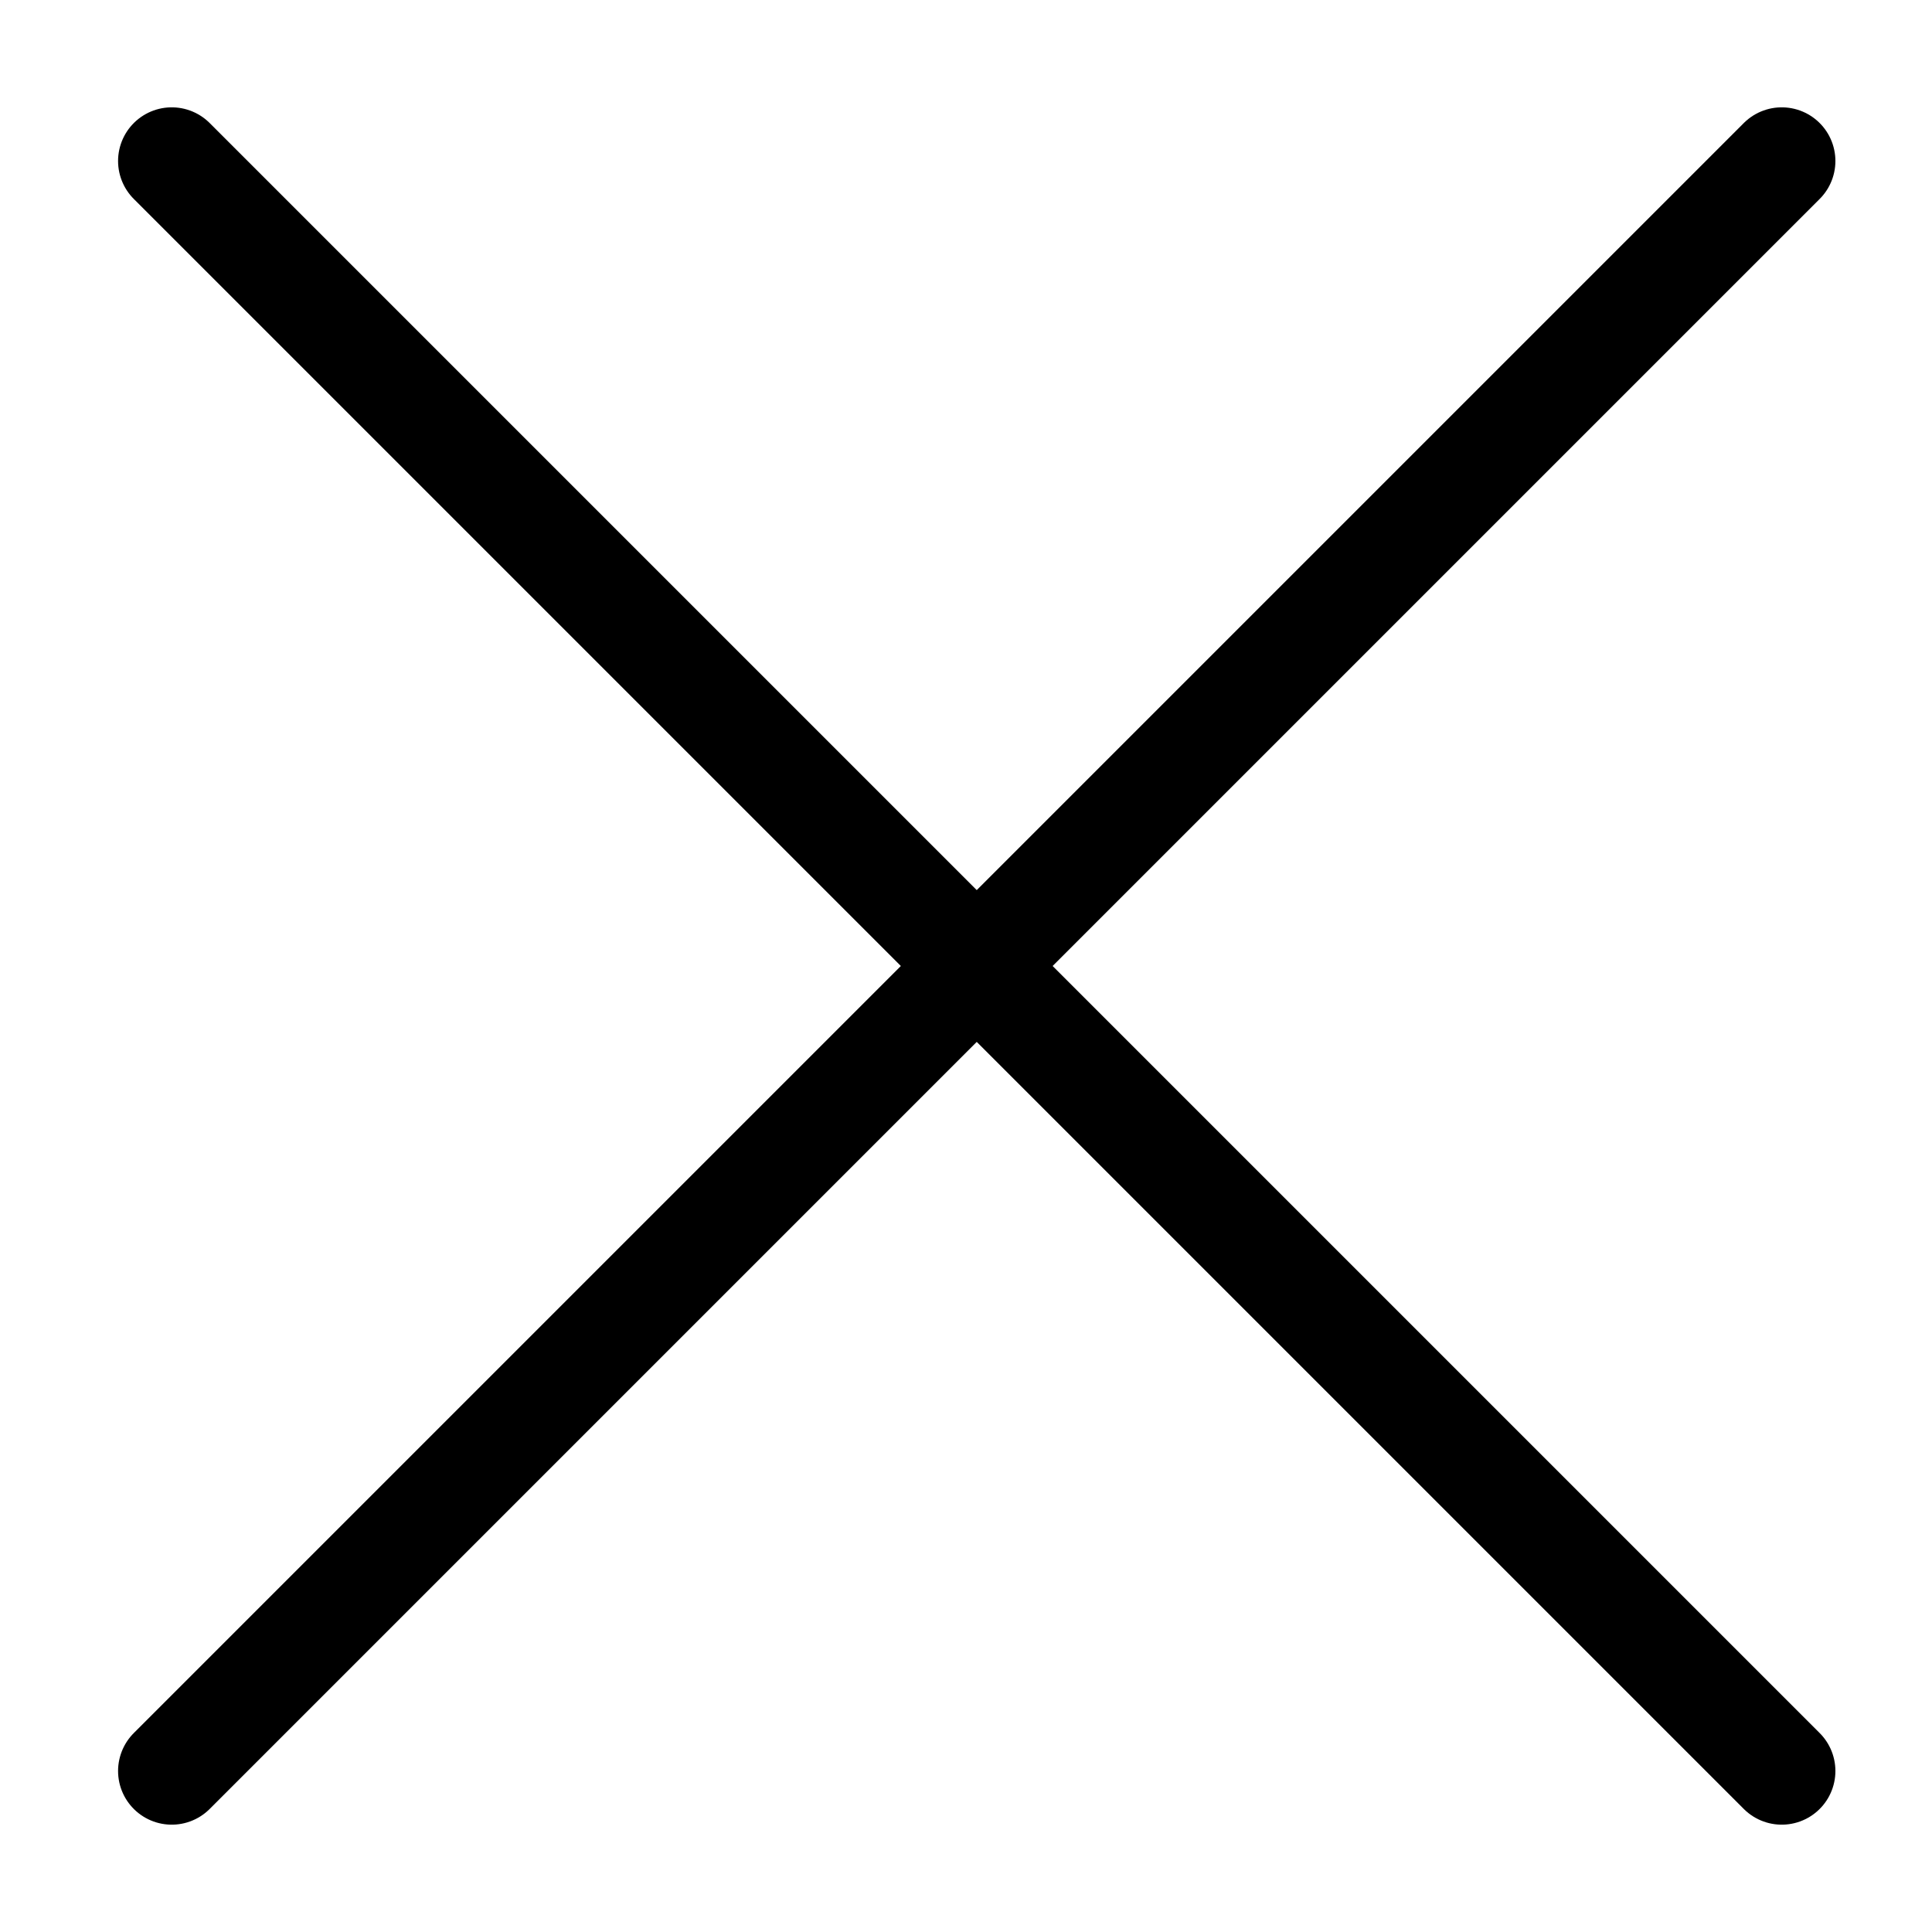
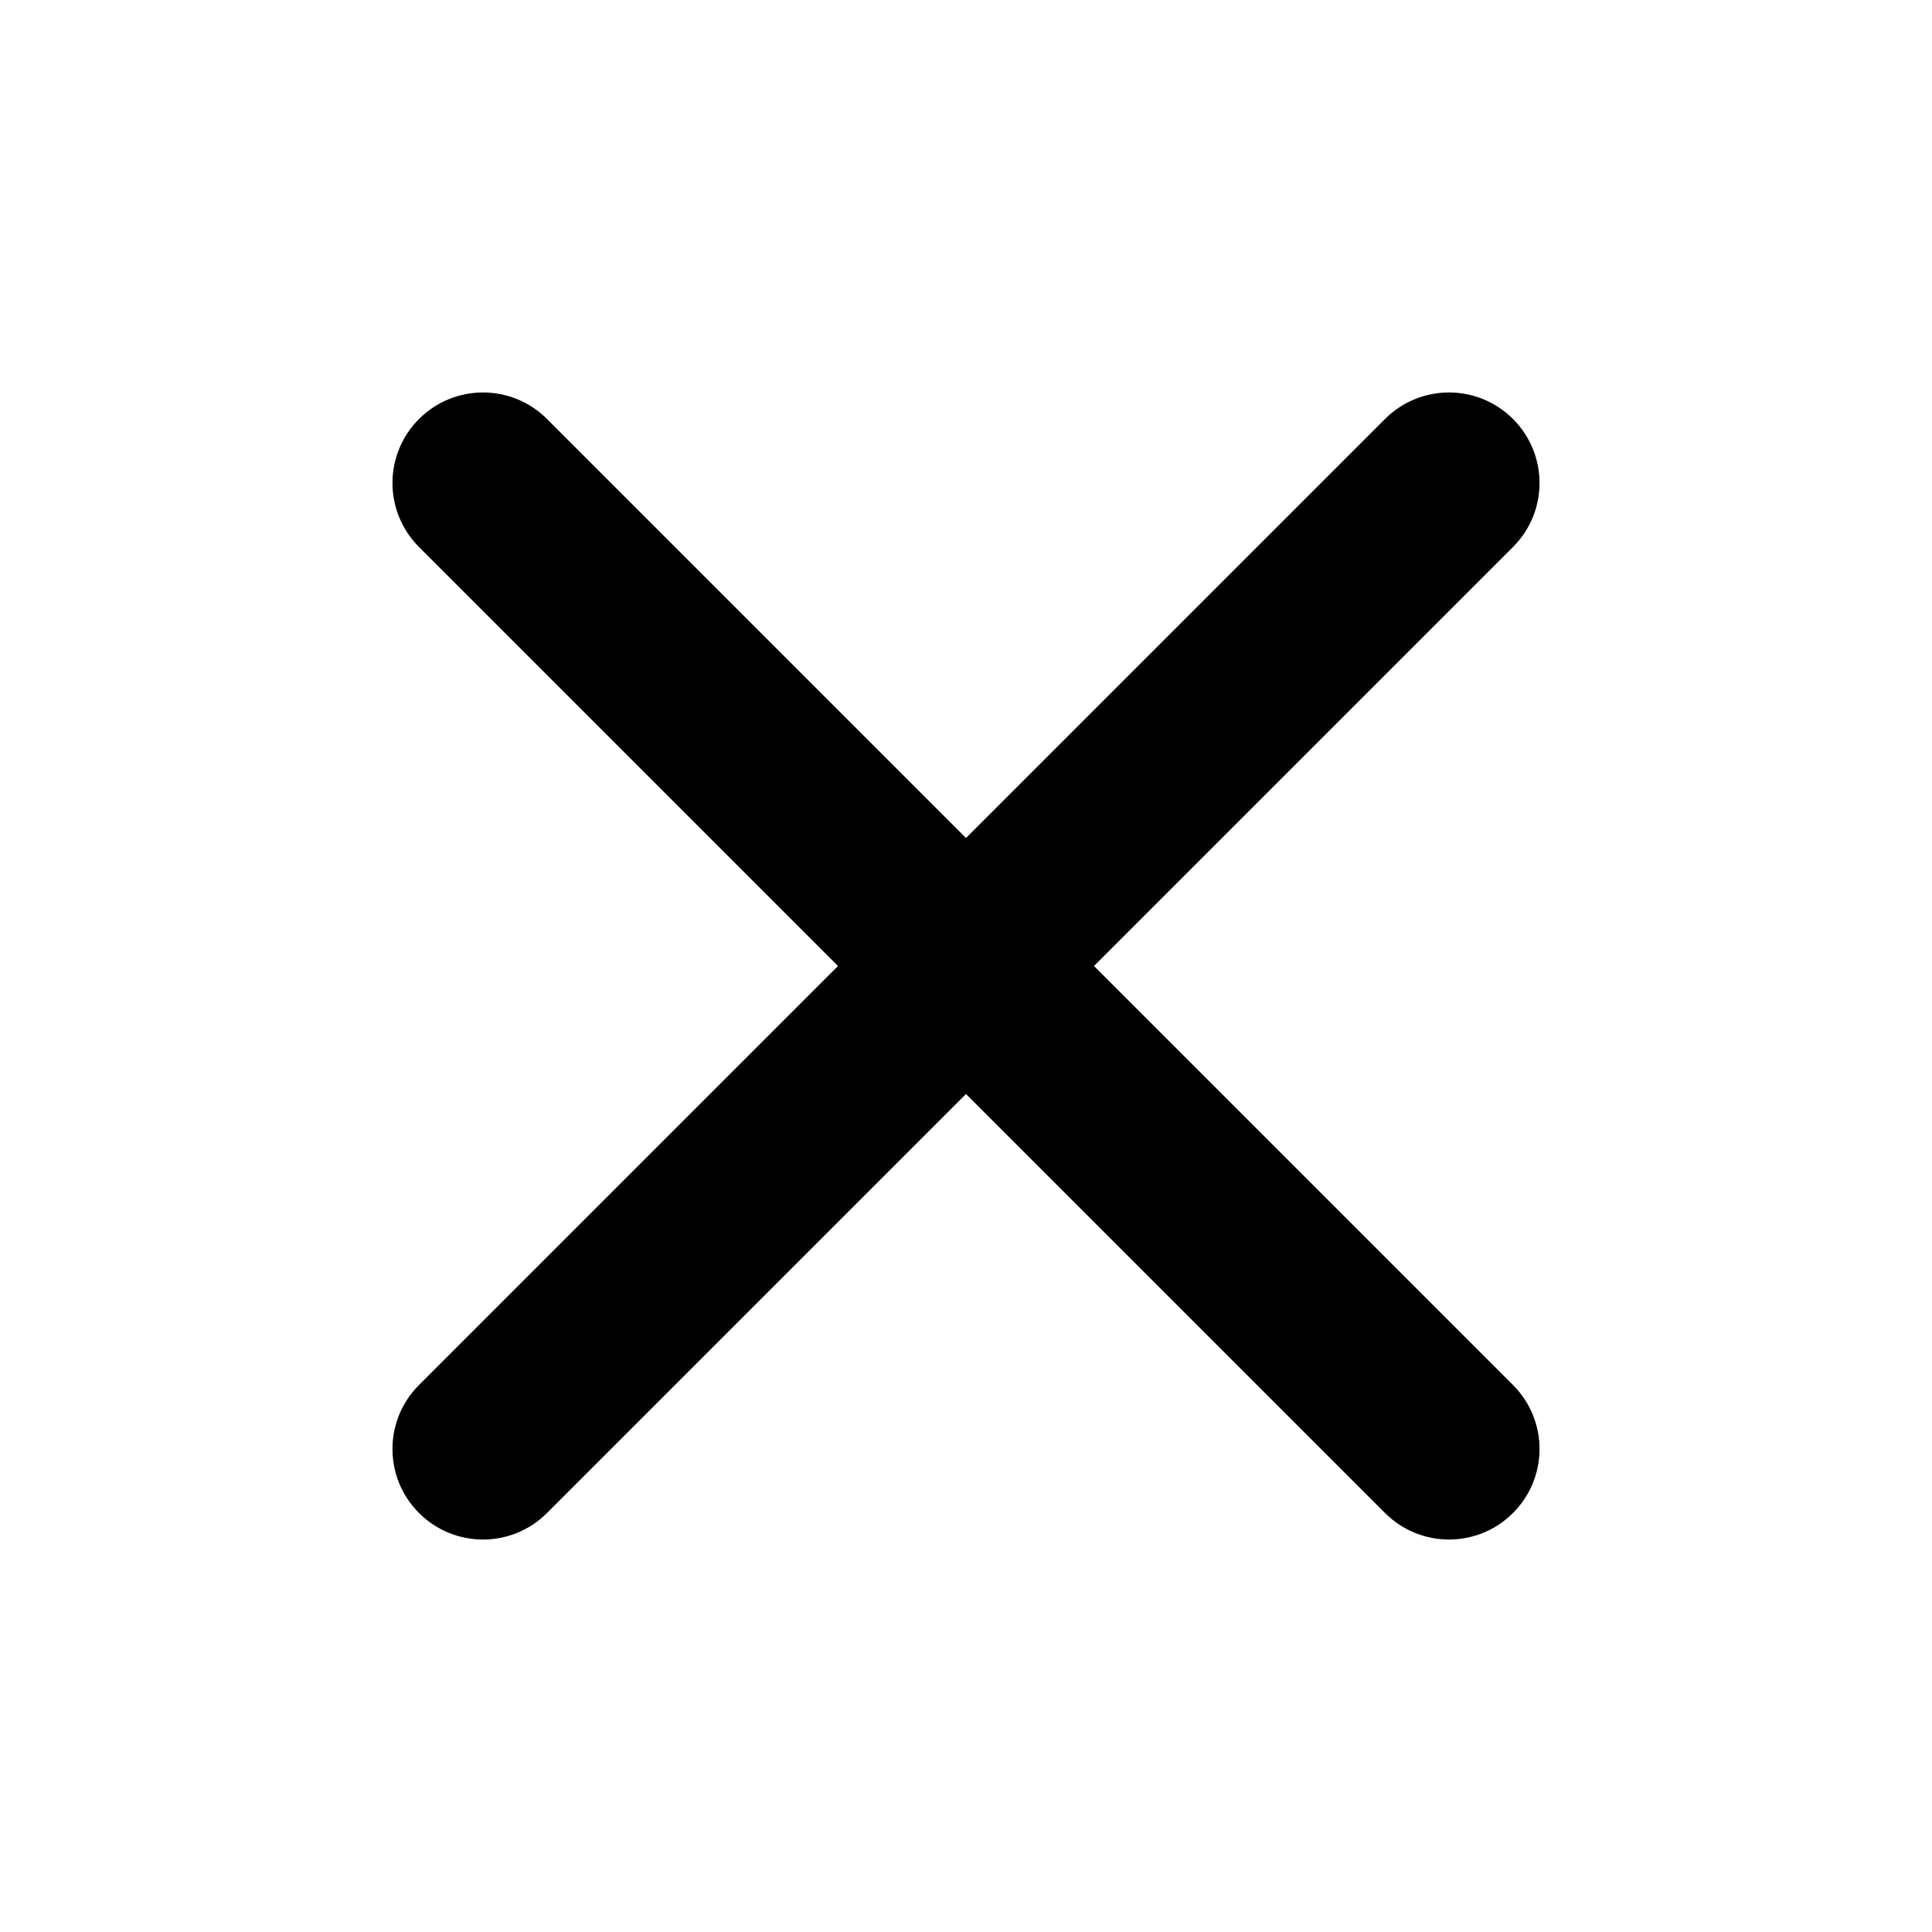
- <svg xmlns="http://www.w3.org/2000/svg" stroke="currentColor" fill="none" viewBox="0 0 18 18">
-   <path d="m16.6 1.5-15 15" stroke-linecap="round" stroke-linejoin="round" />
-   <path d="m1.6 1.5 15 15" stroke-linecap="round" stroke-linejoin="round" />
+ <svg xmlns="http://www.w3.org/2000/svg" width="16" height="16" viewBox="0 0 16 16" fill="none">
+   <path d="M12.53 4.53C12.823 4.237 12.823 3.763 12.53 3.47C12.237 3.177 11.763 3.177 11.47 3.47L12.53 4.53ZM3.47 11.47C3.177 11.763 3.177 12.237 3.47 12.53C3.763 12.823 4.237 12.823 4.53 12.53L3.47 11.47ZM4.53 3.47C4.237 3.177 3.763 3.177 3.47 3.47C3.177 3.763 3.177 4.237 3.47 4.53L4.53 3.47ZM11.47 12.53C11.763 12.823 12.237 12.823 12.53 12.53C12.823 12.237 12.823 11.763 12.53 11.47L11.47 12.53ZM11.47 3.47L3.47 11.47L4.53 12.53L12.53 4.53L11.47 3.47ZM3.47 4.53L11.47 12.53L12.53 11.47L4.53 3.47L3.47 4.53Z" fill="currentColor" />
</svg>
